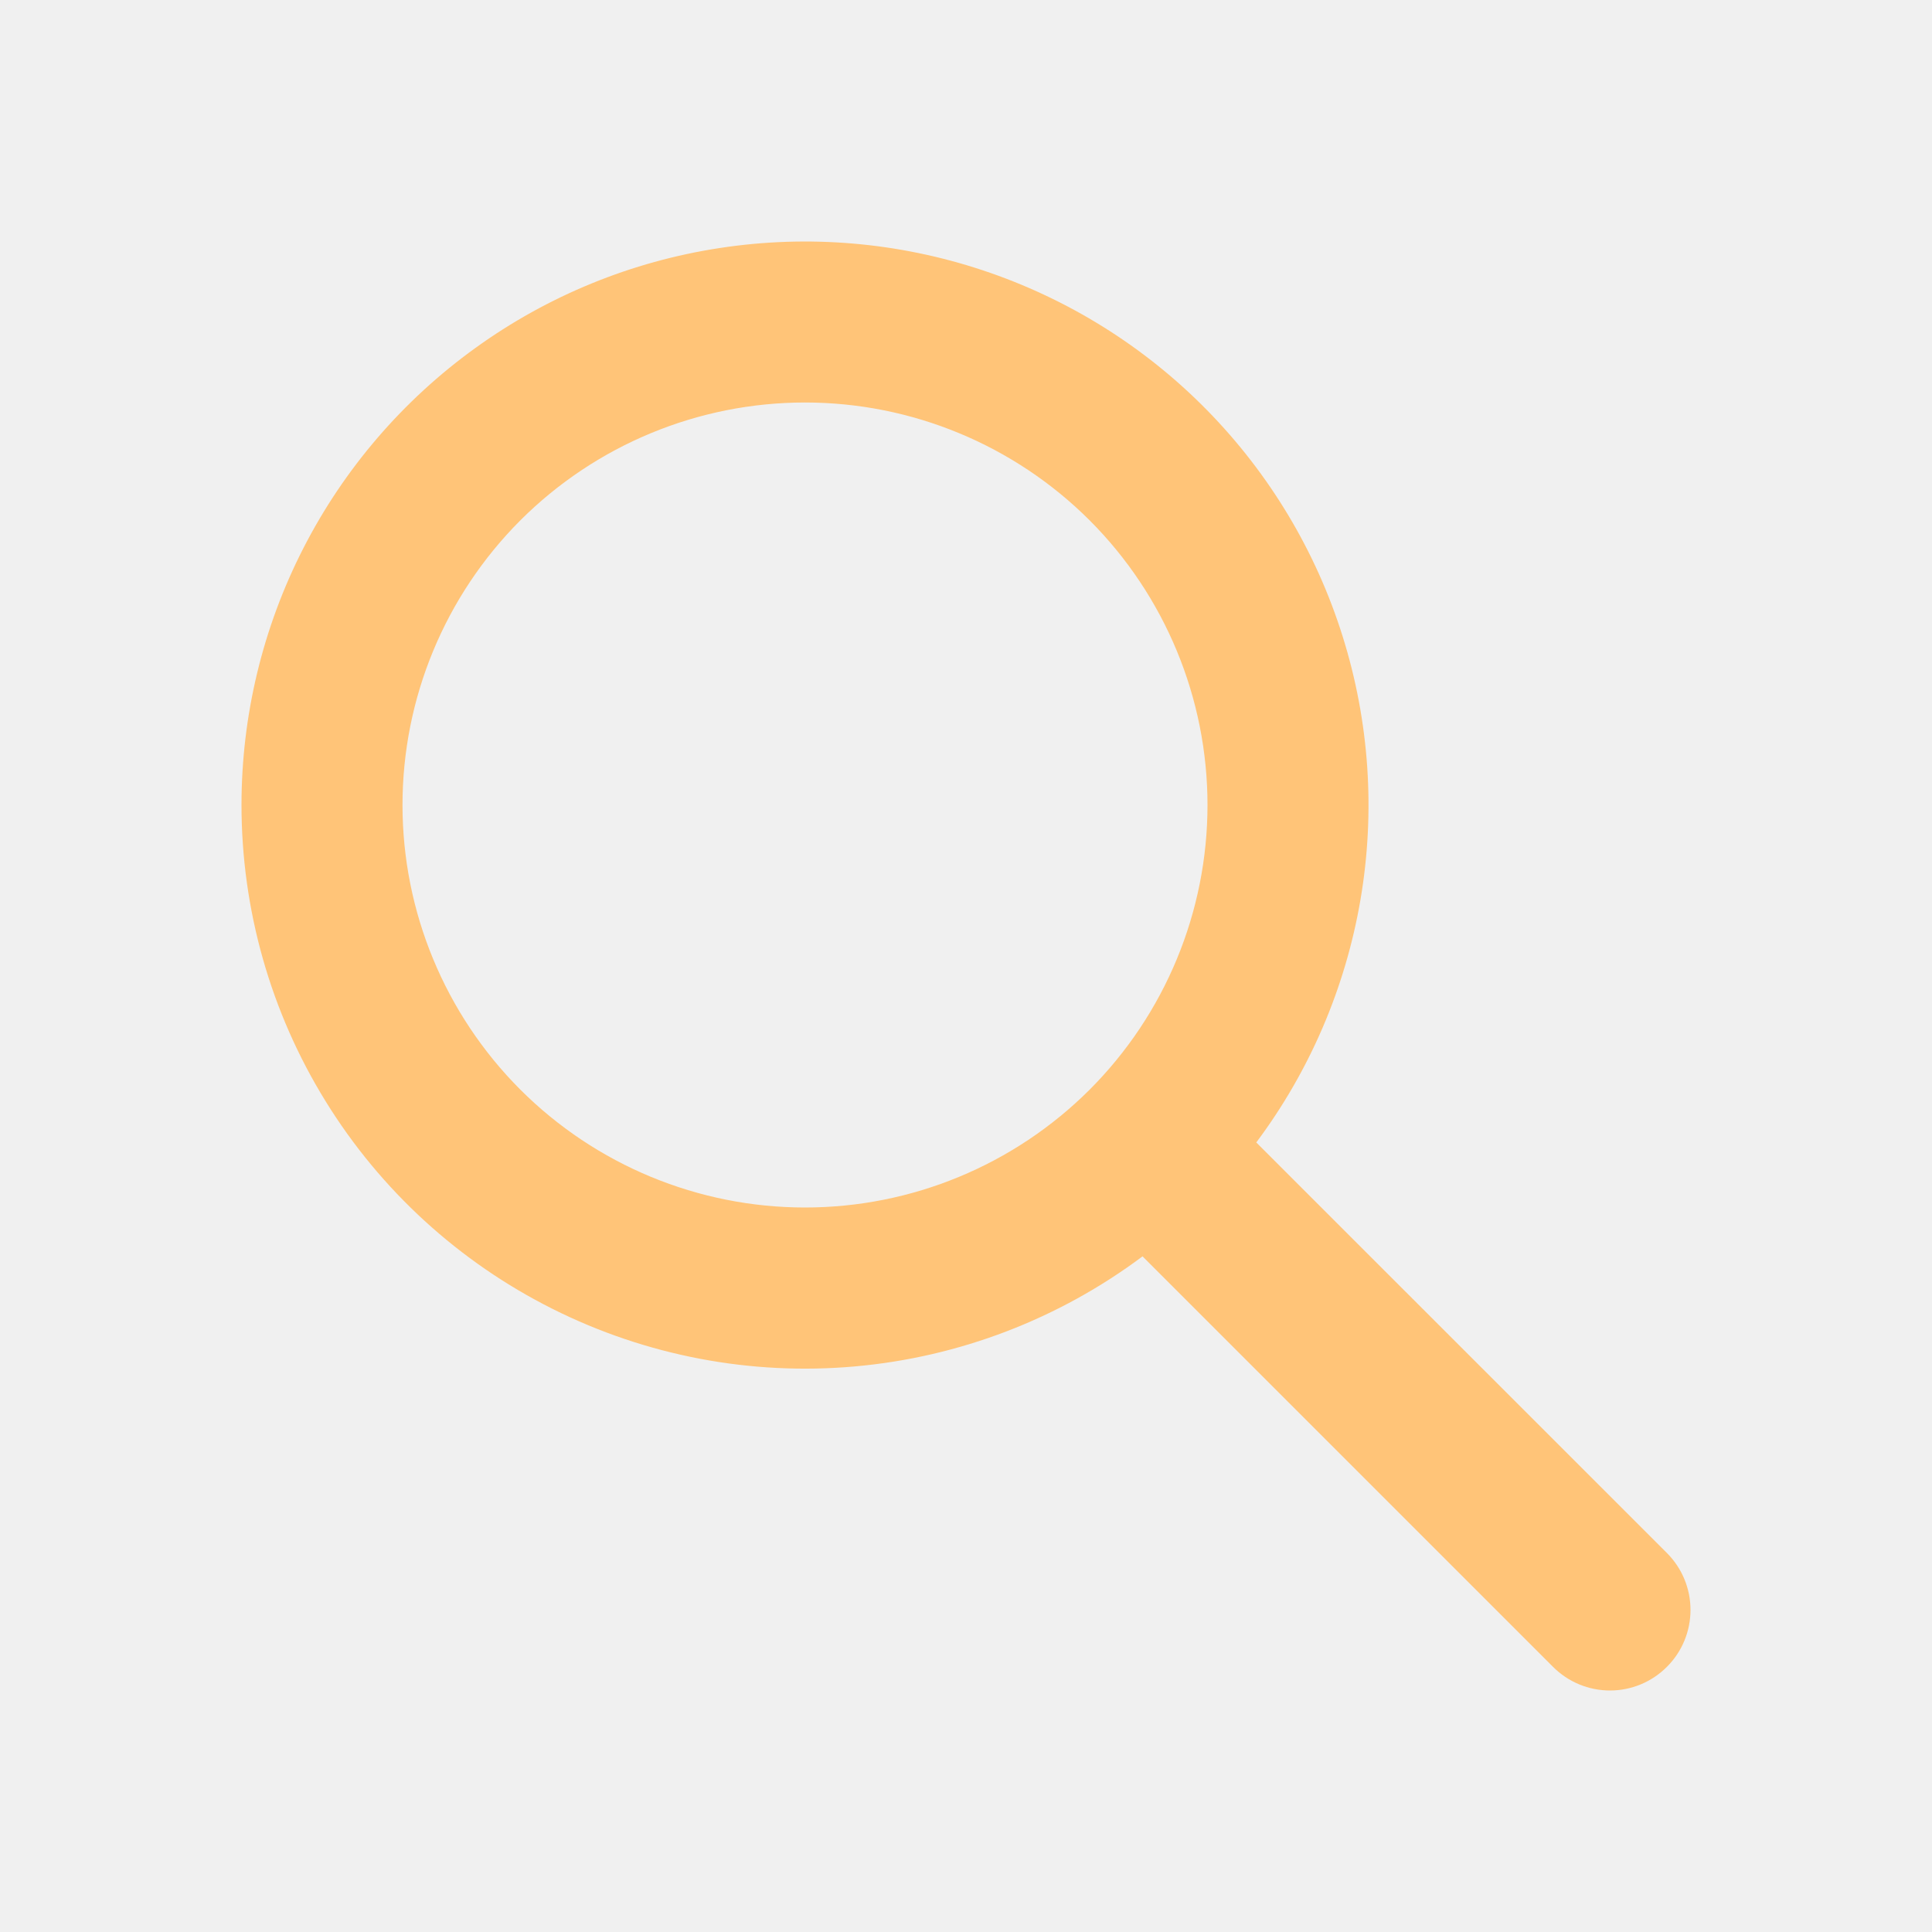
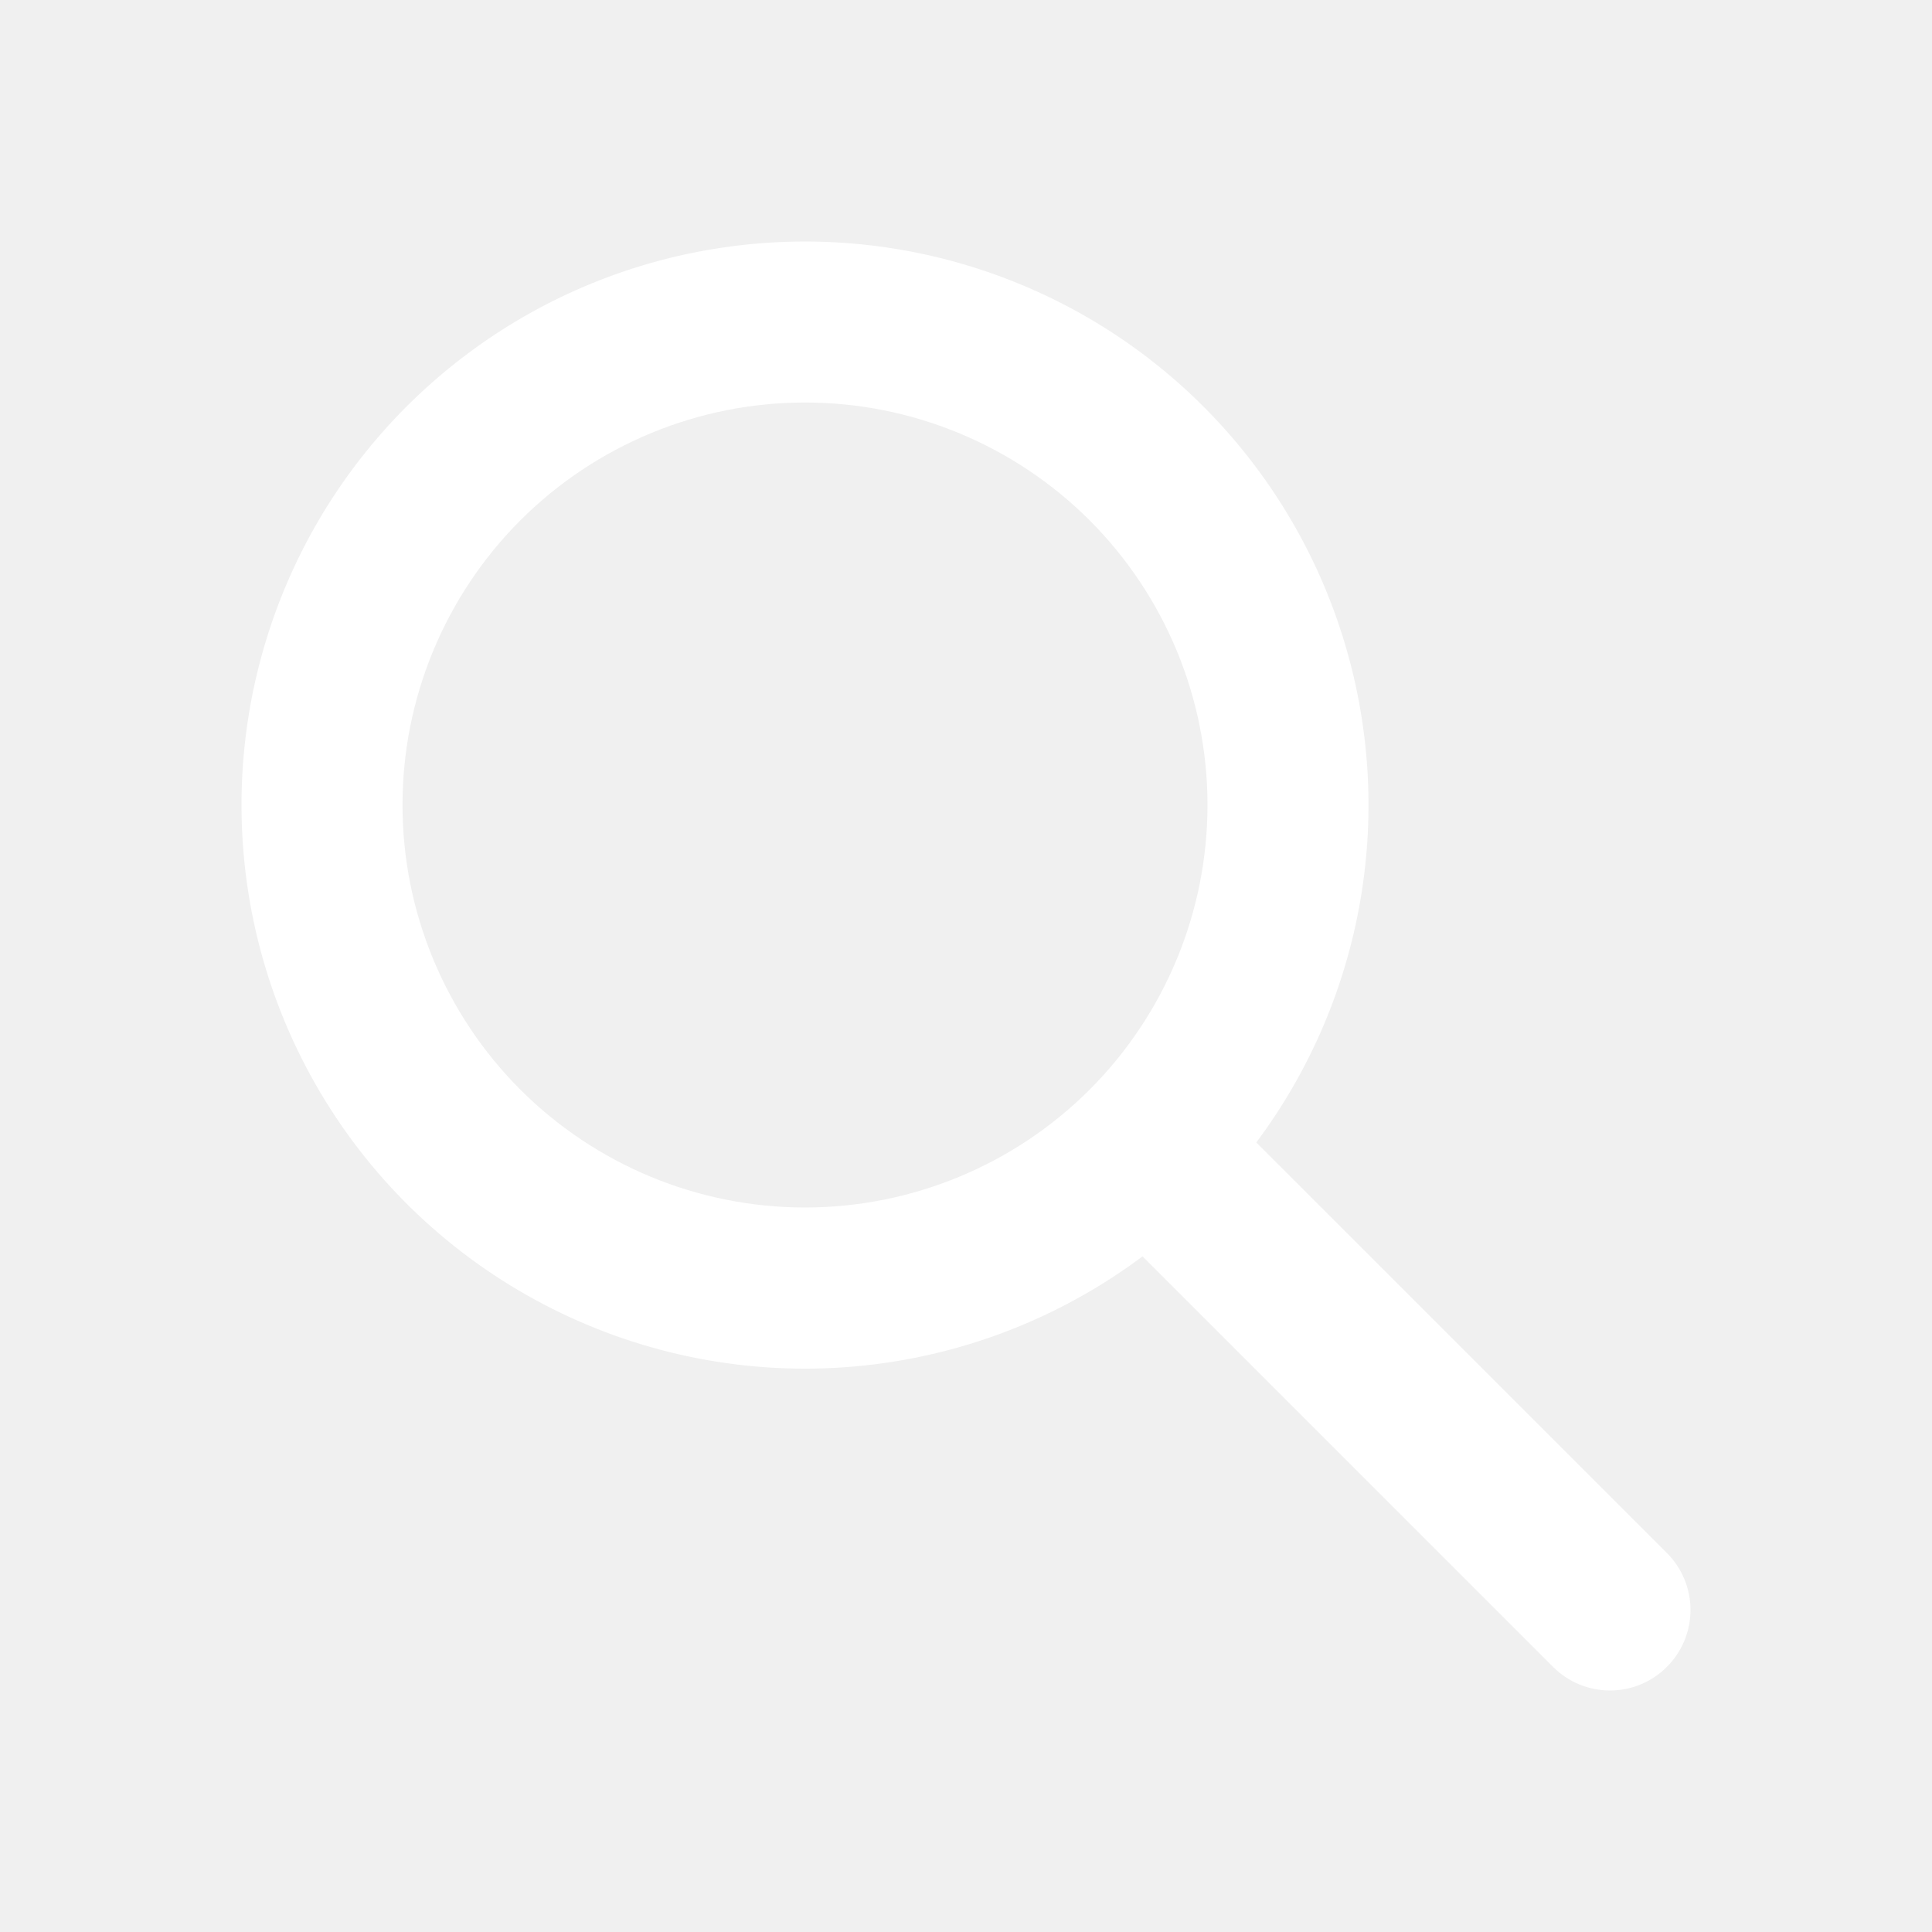
<svg xmlns="http://www.w3.org/2000/svg" width="24" height="24" viewBox="0 0 24 24" fill="none">
-   <path fill-rule="evenodd" clip-rule="evenodd" d="M10 5C8.674 5 7.402 5.527 6.464 6.464C5.527 7.402 5 8.674 5 10C5 11.326 5.527 12.598 6.464 13.536C7.402 14.473 8.674 15 10 15C11.326 15 12.598 14.473 13.536 13.536C14.473 12.598 15 11.326 15 10C15 8.674 14.473 7.402 13.536 6.464C12.598 5.527 11.326 5 10 5ZM3 10C3 8.891 3.263 7.798 3.768 6.811C4.273 5.824 5.006 4.971 5.905 4.323C6.804 3.674 7.845 3.248 8.941 3.081C10.037 2.913 11.157 3.008 12.209 3.358C13.261 3.708 14.215 4.302 14.992 5.093C15.769 5.884 16.348 6.848 16.679 7.906C17.011 8.964 17.087 10.085 16.9 11.178C16.713 12.271 16.27 13.304 15.606 14.192L20.707 19.292C20.895 19.48 21 19.734 21 19.999C21 20.264 20.895 20.519 20.707 20.706C20.52 20.894 20.266 21 20 21C19.735 21 19.481 20.895 19.293 20.707L14.193 15.607C13.152 16.385 11.916 16.859 10.622 16.974C9.327 17.09 8.027 16.842 6.865 16.26C5.703 15.678 4.726 14.785 4.044 13.679C3.361 12.573 3 11.299 3 10V10Z" fill="#ffc478" />
+   <path fill-rule="evenodd" clip-rule="evenodd" d="M10 5C8.674 5 7.402 5.527 6.464 6.464C5.527 7.402 5 8.674 5 10C5 11.326 5.527 12.598 6.464 13.536C7.402 14.473 8.674 15 10 15C11.326 15 12.598 14.473 13.536 13.536C14.473 12.598 15 11.326 15 10C15 8.674 14.473 7.402 13.536 6.464C12.598 5.527 11.326 5 10 5ZM3 10C3 8.891 3.263 7.798 3.768 6.811C4.273 5.824 5.006 4.971 5.905 4.323C6.804 3.674 7.845 3.248 8.941 3.081C10.037 2.913 11.157 3.008 12.209 3.358C13.261 3.708 14.215 4.302 14.992 5.093C15.769 5.884 16.348 6.848 16.679 7.906C17.011 8.964 17.087 10.085 16.9 11.178C16.713 12.271 16.27 13.304 15.606 14.192L20.707 19.292C20.895 19.48 21 19.734 21 19.999C21 20.264 20.895 20.519 20.707 20.706C20.52 20.894 20.266 21 20 21C19.735 21 19.481 20.895 19.293 20.707L14.193 15.607C13.152 16.385 11.916 16.859 10.622 16.974C9.327 17.09 8.027 16.842 6.865 16.26C5.703 15.678 4.726 14.785 4.044 13.679C3.361 12.573 3 11.299 3 10V10Z" fill="white" />
</svg>
